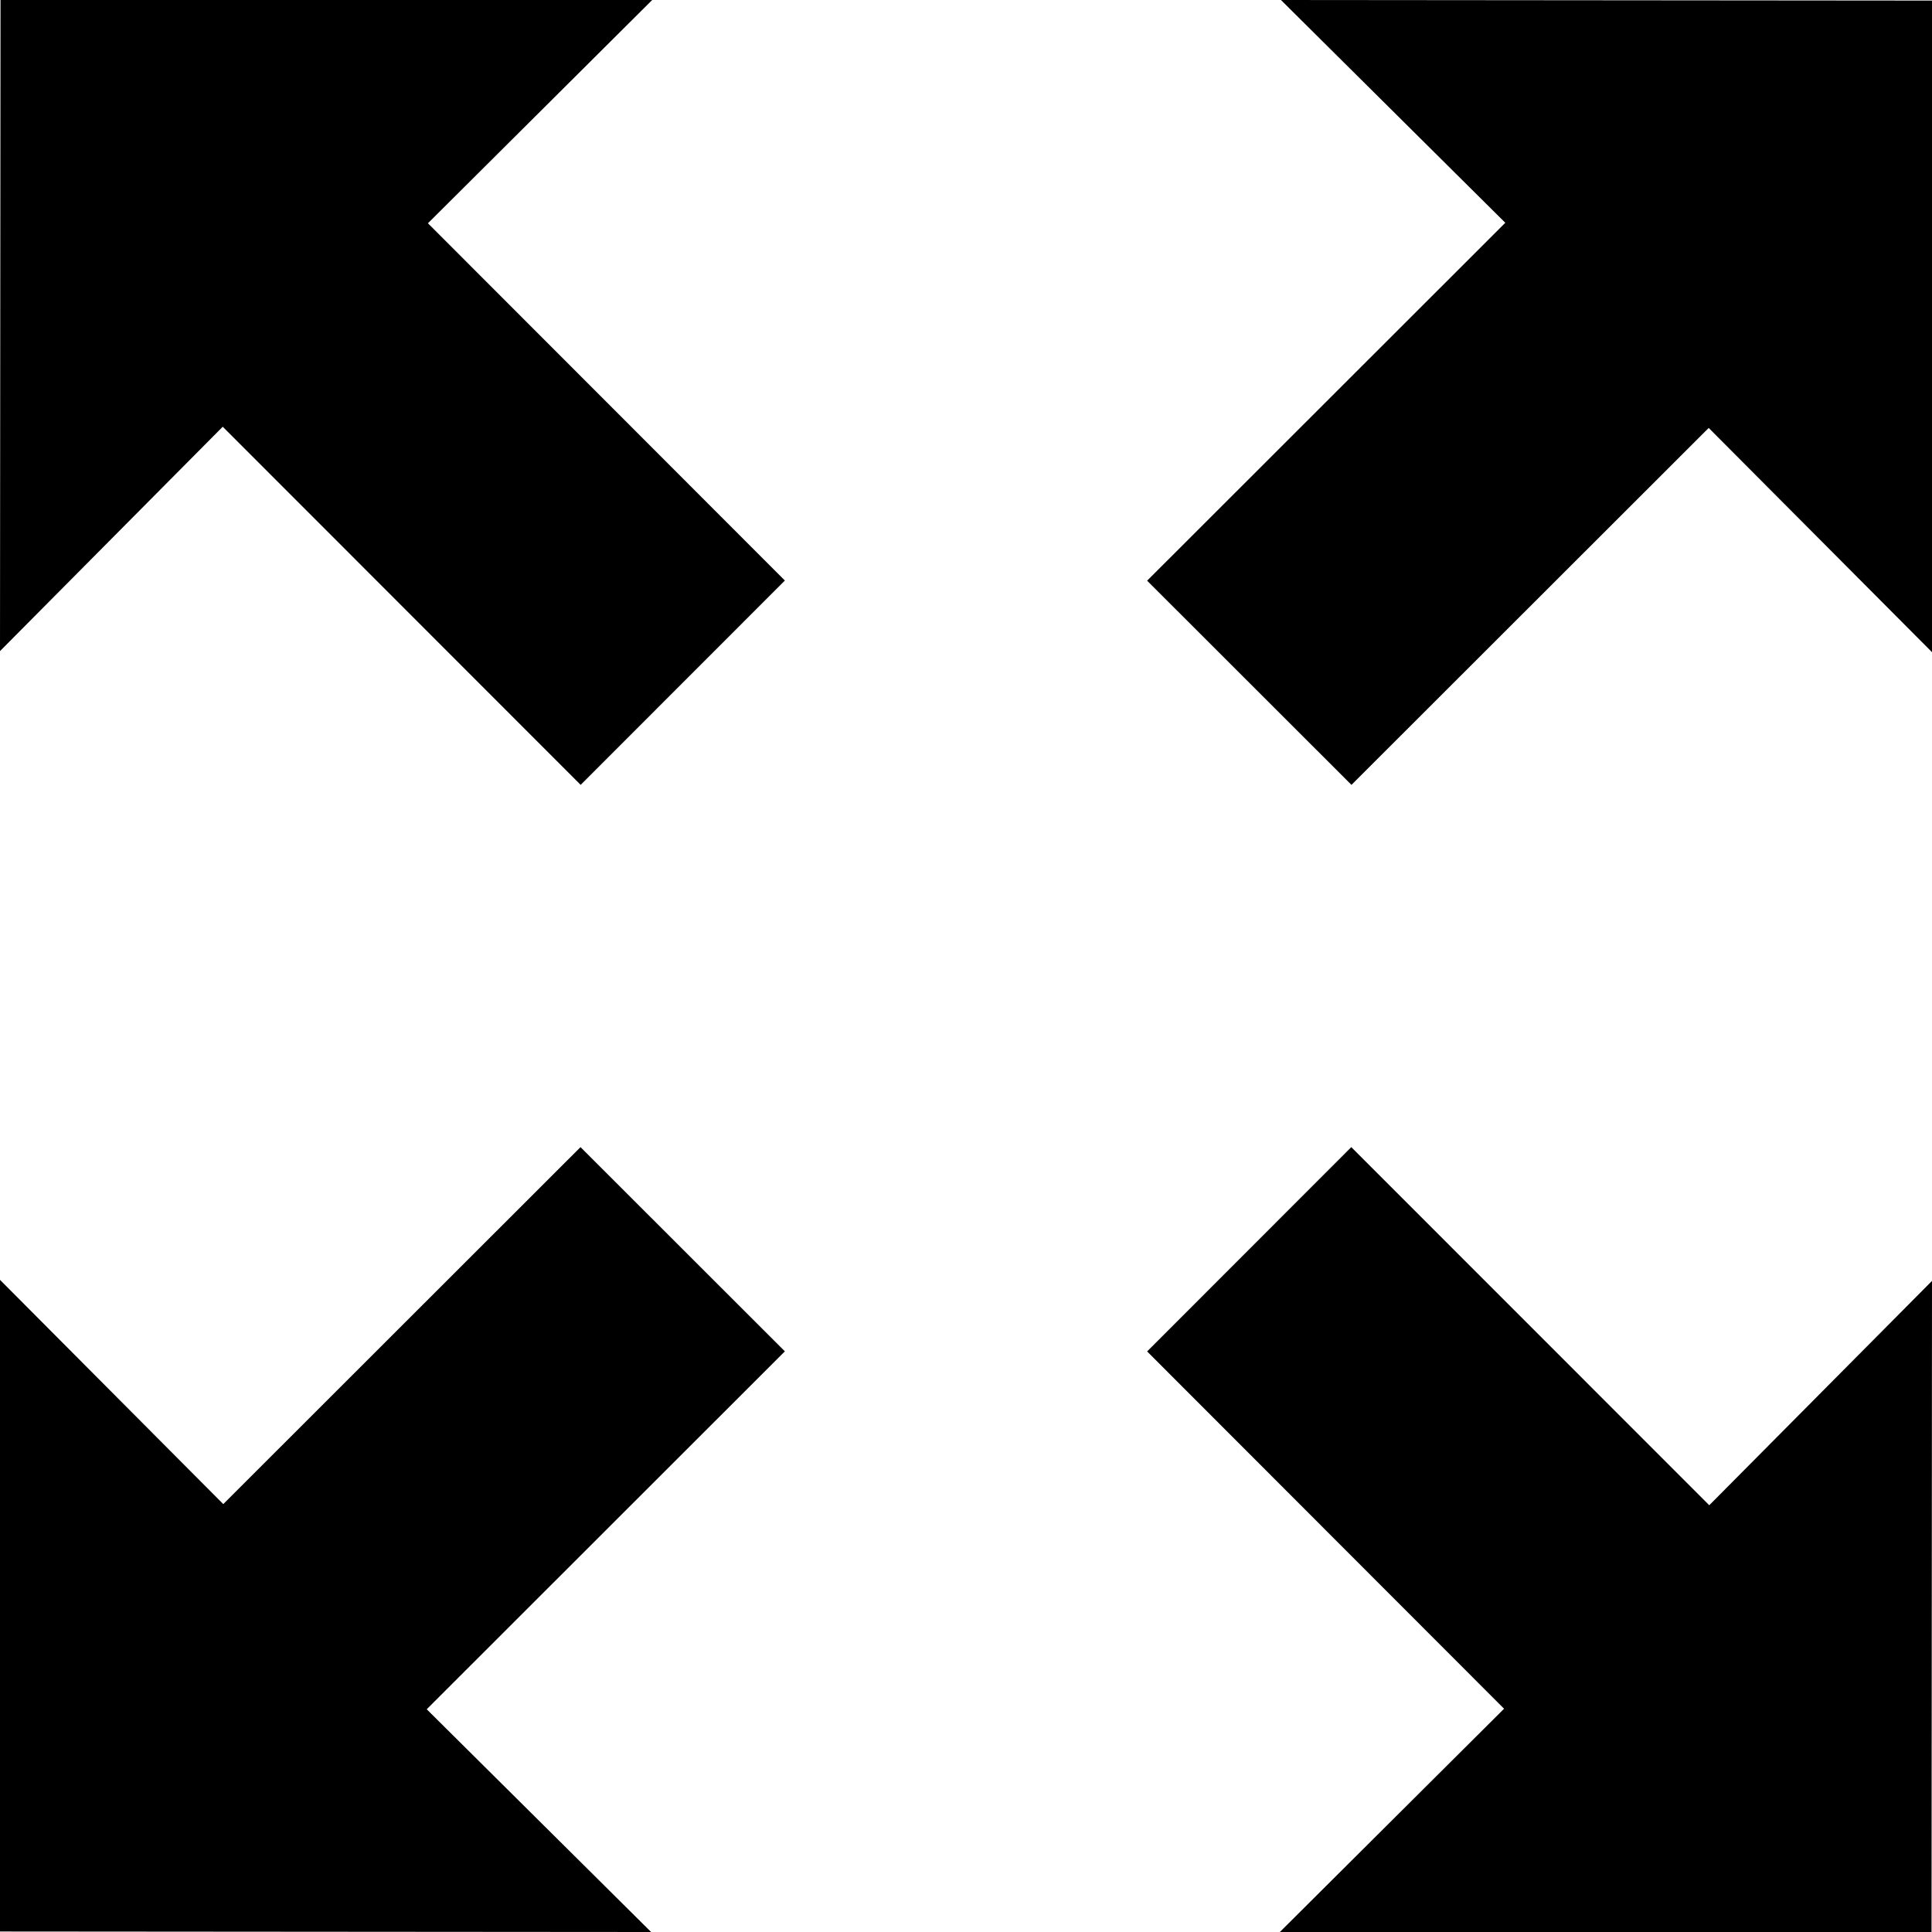
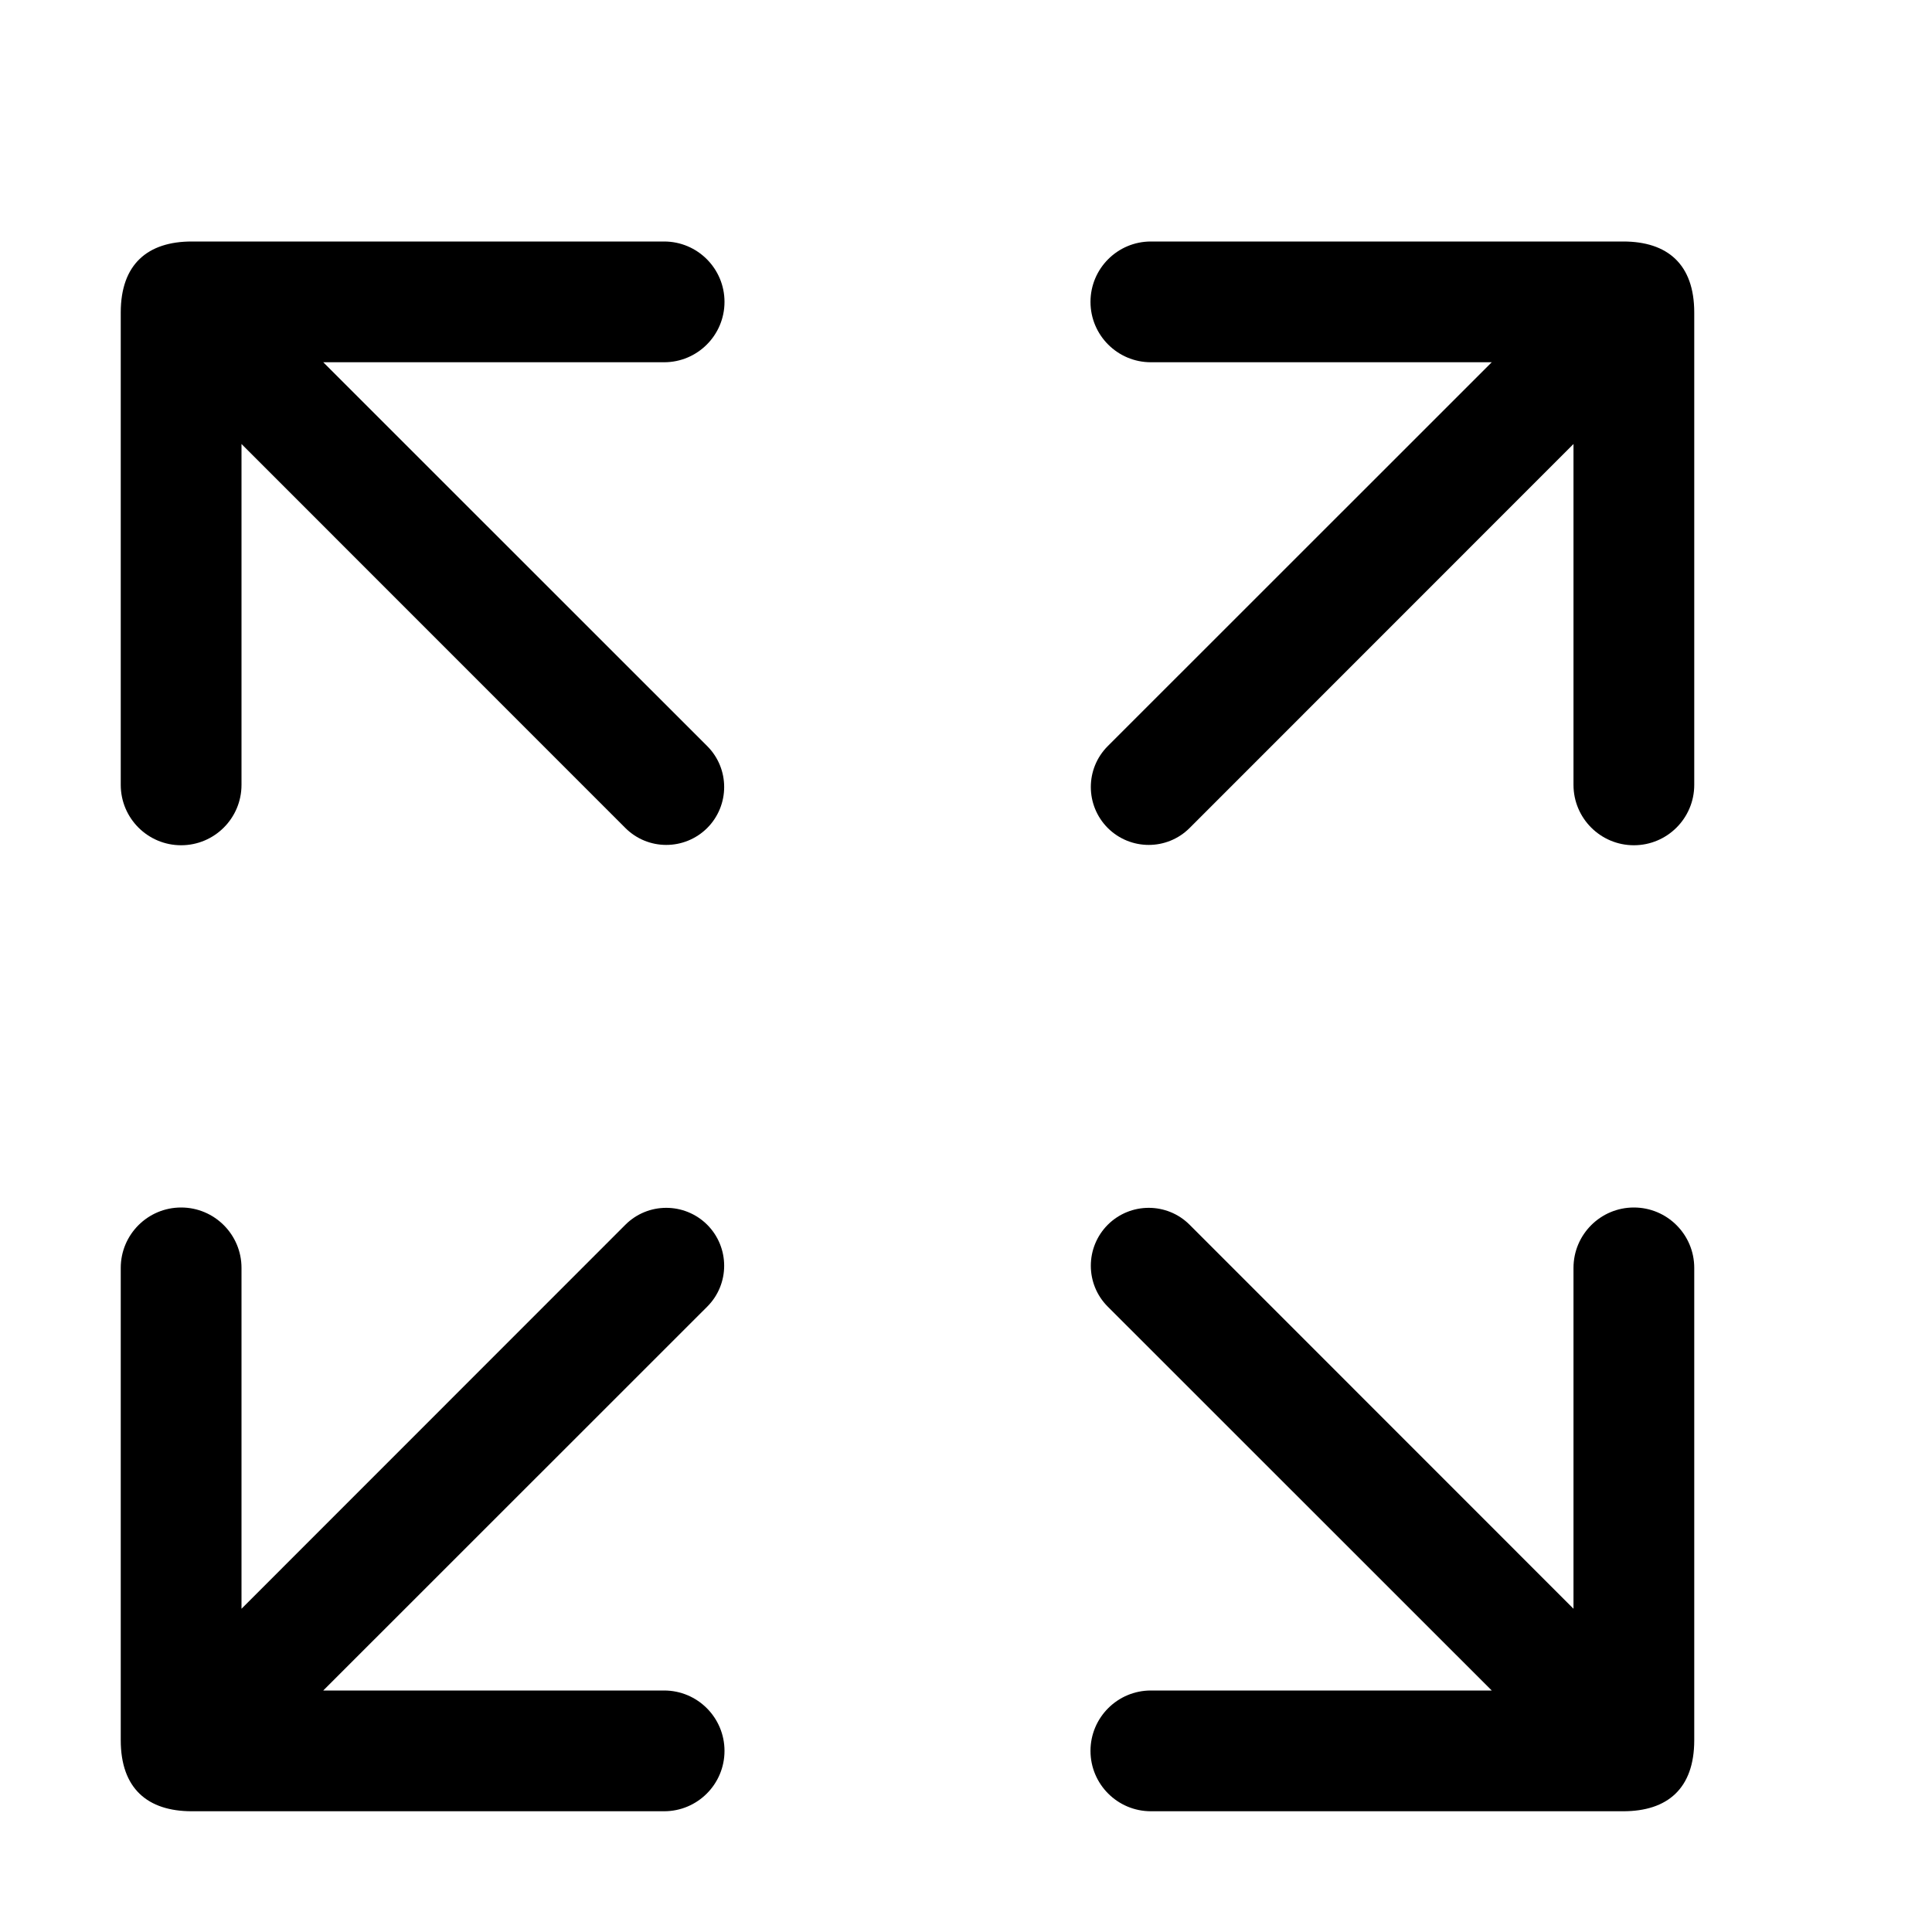
- <svg xmlns="http://www.w3.org/2000/svg" width="128" height="128">
-   <path d="M38.47 52L52 38.462l-23.648-23.67L43.209 0H.035L0 43.137l14.757-14.865L38.47 52zm74.773 47.726L89.526 76 76 89.536l23.648 23.672L84.795 128h43.174L128 84.863l-14.757 14.863zM89.538 52l23.668-23.648L128 43.207V.038L84.866 0 99.73 14.76 76 38.472 89.538 52zM38.46 76L14.792 99.651 0 84.794v43.173l43.137.033-14.865-14.757L52 89.53 38.46 76z" />
+ <svg xmlns="http://www.w3.org/2000/svg" t="1612837998509" class="icon" viewBox="0 0 1024 1024" version="1.1" p-id="9513" width="200" height="200">
+   <path d="M64 165.632 64 416C64 433.664 78.336 448 96 448S128 433.664 128 416L128 235.328l203.456 203.52c11.968 11.968 31.36 11.968 43.392 0 11.968-12.032 11.968-31.424 0-43.392L171.328 192 352 192C369.664 192 384 177.664 384 160S369.664 128 352 128L101.632 128C78.272 128 64 140.032 64 165.632z" p-id="9514" />
+   <path d="M860.352 128 609.984 128c-17.664 0-32 14.336-32 32S592.32 192 609.984 192l180.672 0-203.52 203.456c-11.968 11.968-11.968 31.36 0 43.392 12.032 11.968 31.424 11.968 43.392 0l203.456-203.52L833.984 416c0 17.664 14.336 32 32 32s32-14.336 32-32L897.984 165.632C897.984 140.032 883.776 128 860.352 128z" p-id="9515" />
+   <path d="M101.632 960 352 960C369.664 960 384 945.664 384 928S369.664 896 352 896L171.328 896l203.52-203.456c11.968-11.968 11.968-31.36 0-43.392-12.032-11.968-31.424-11.968-43.392 0L128 852.672 128 672C128 654.336 113.664 640 96 640S64 654.336 64 672l0 250.368C64 947.968 78.272 960 101.632 960z" p-id="9516" />
+   <path d="M897.984 922.368 897.984 672c0-17.664-14.336-32-32-32s-32 14.336-32 32l0 180.672-203.456-203.52c-11.968-11.968-31.36-11.968-43.392 0-11.968 12.032-11.968 31.424 0 43.392L790.656 896 609.984 896c-17.664 0-32 14.336-32 32s14.336 32 32 32l250.368 0C883.776 960 897.984 947.968 897.984 922.368z" p-id="9517" />
</svg>
